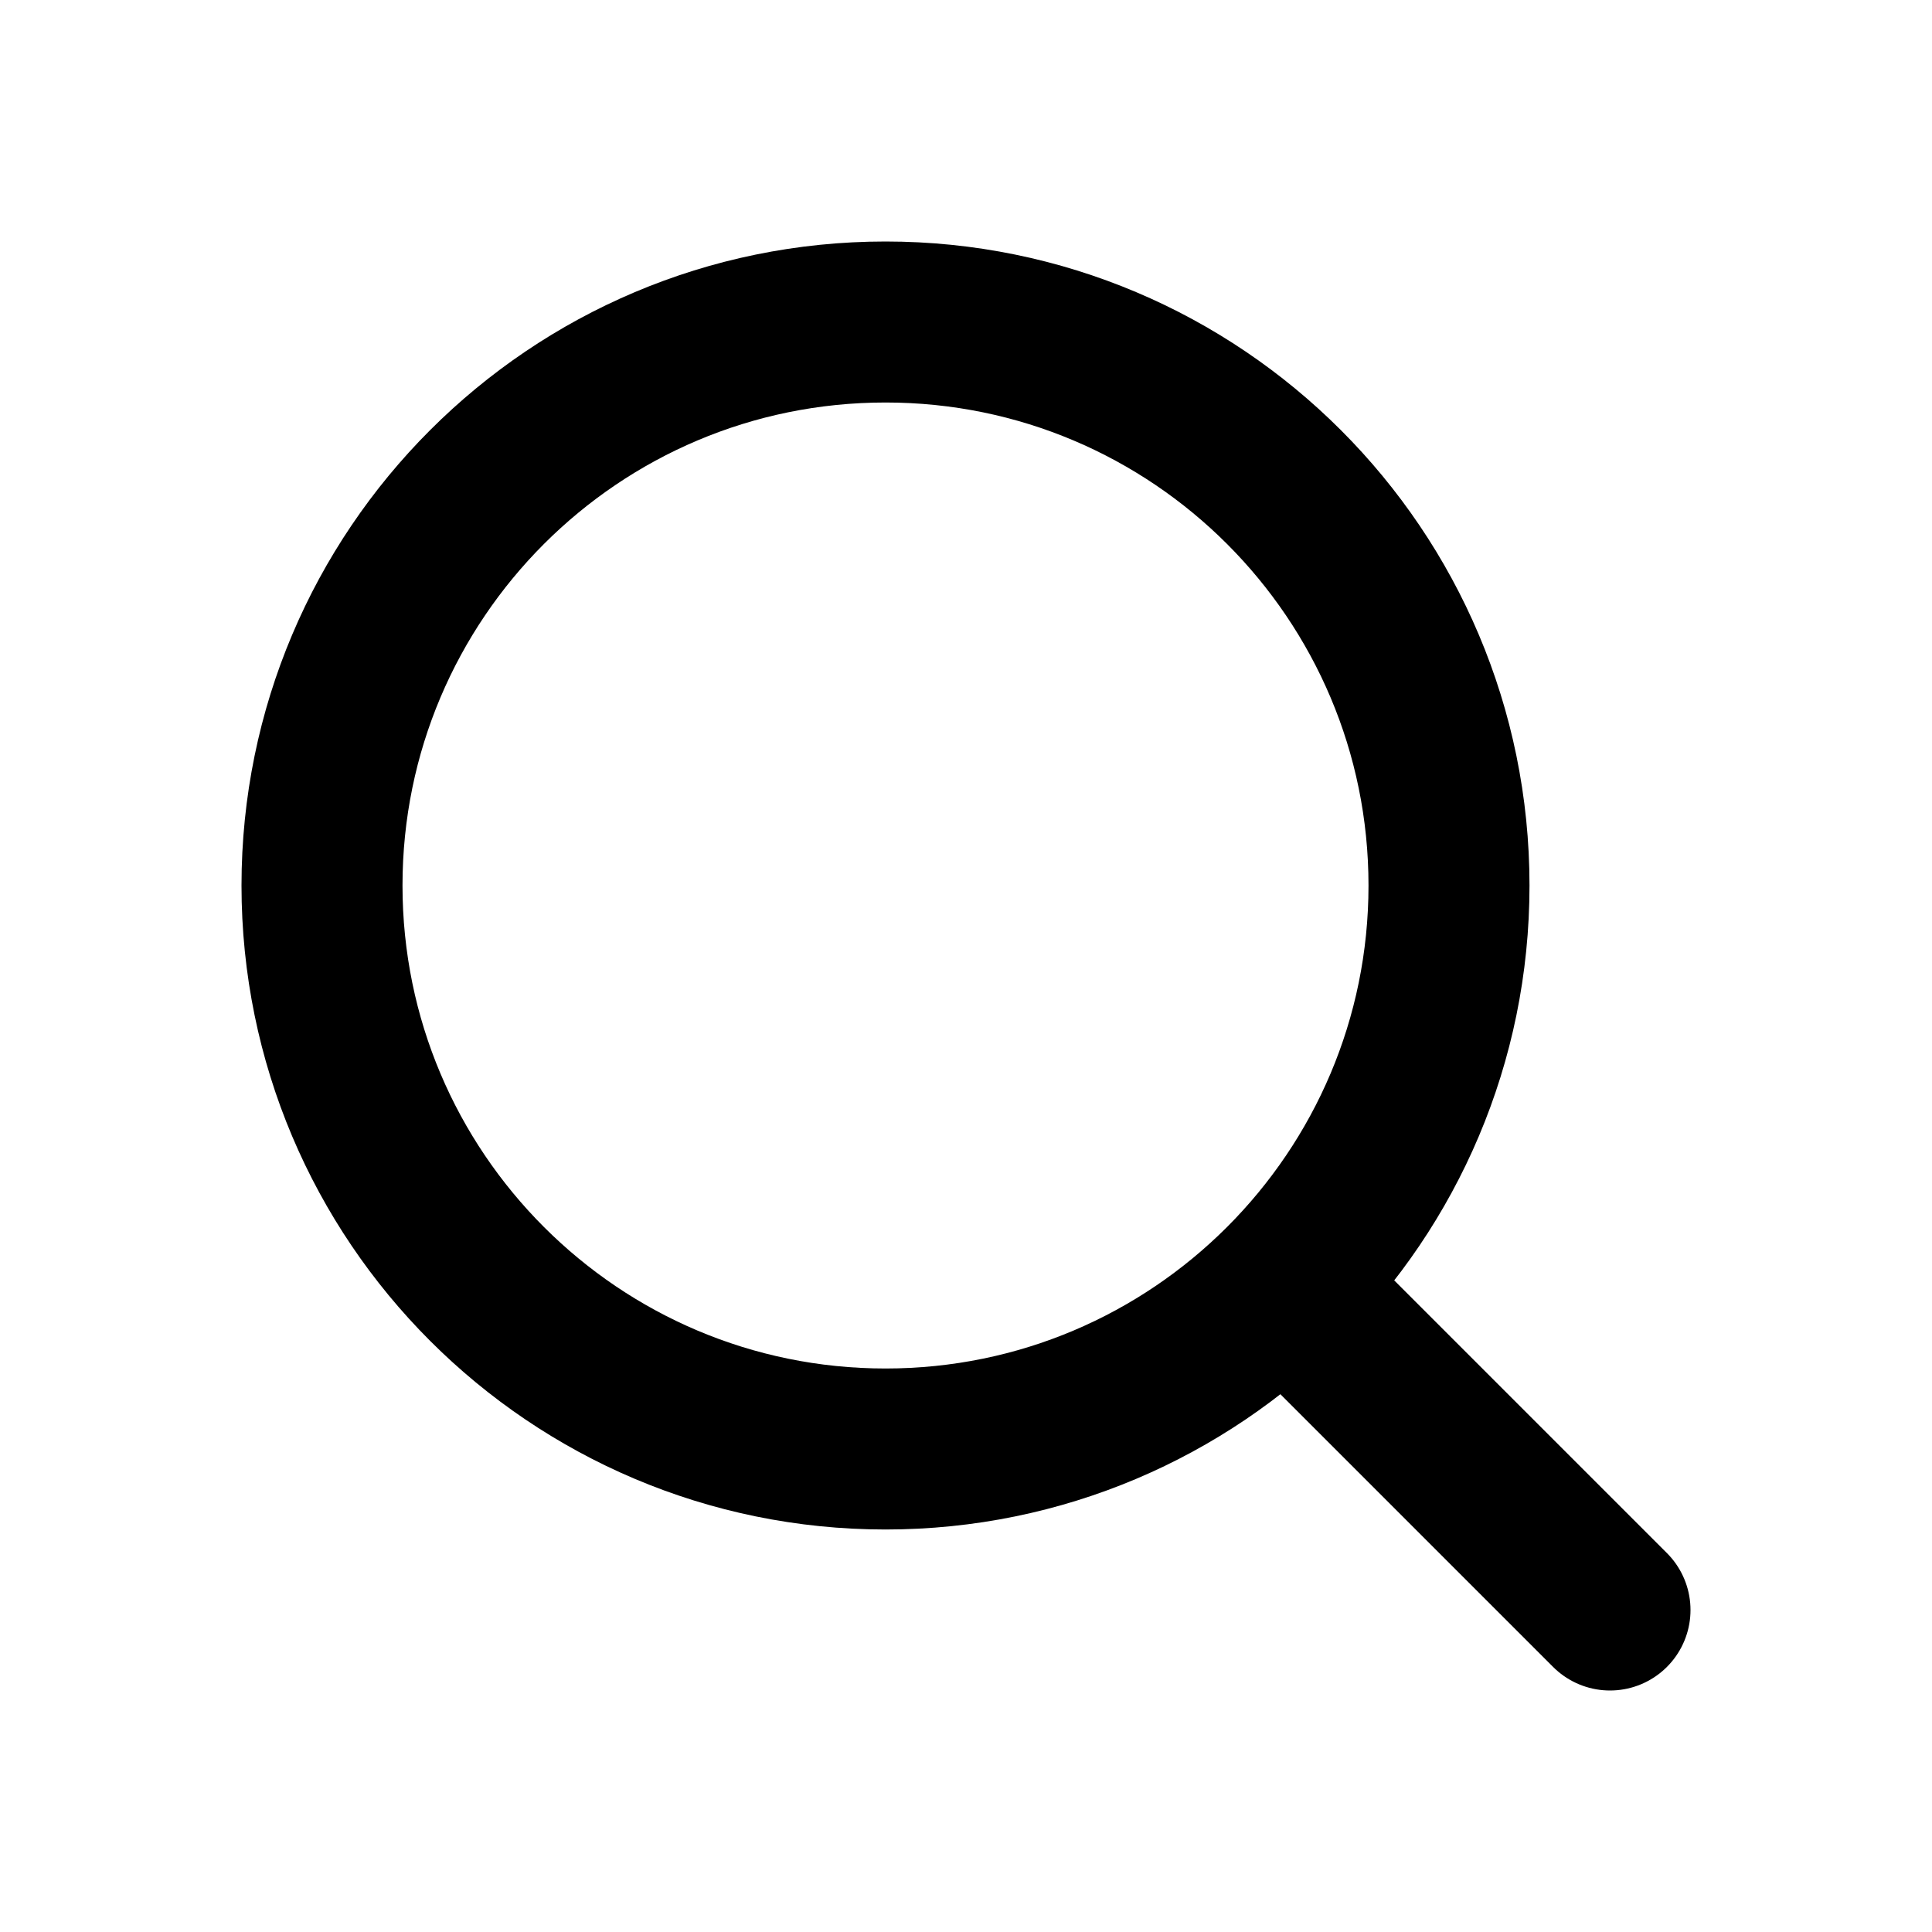
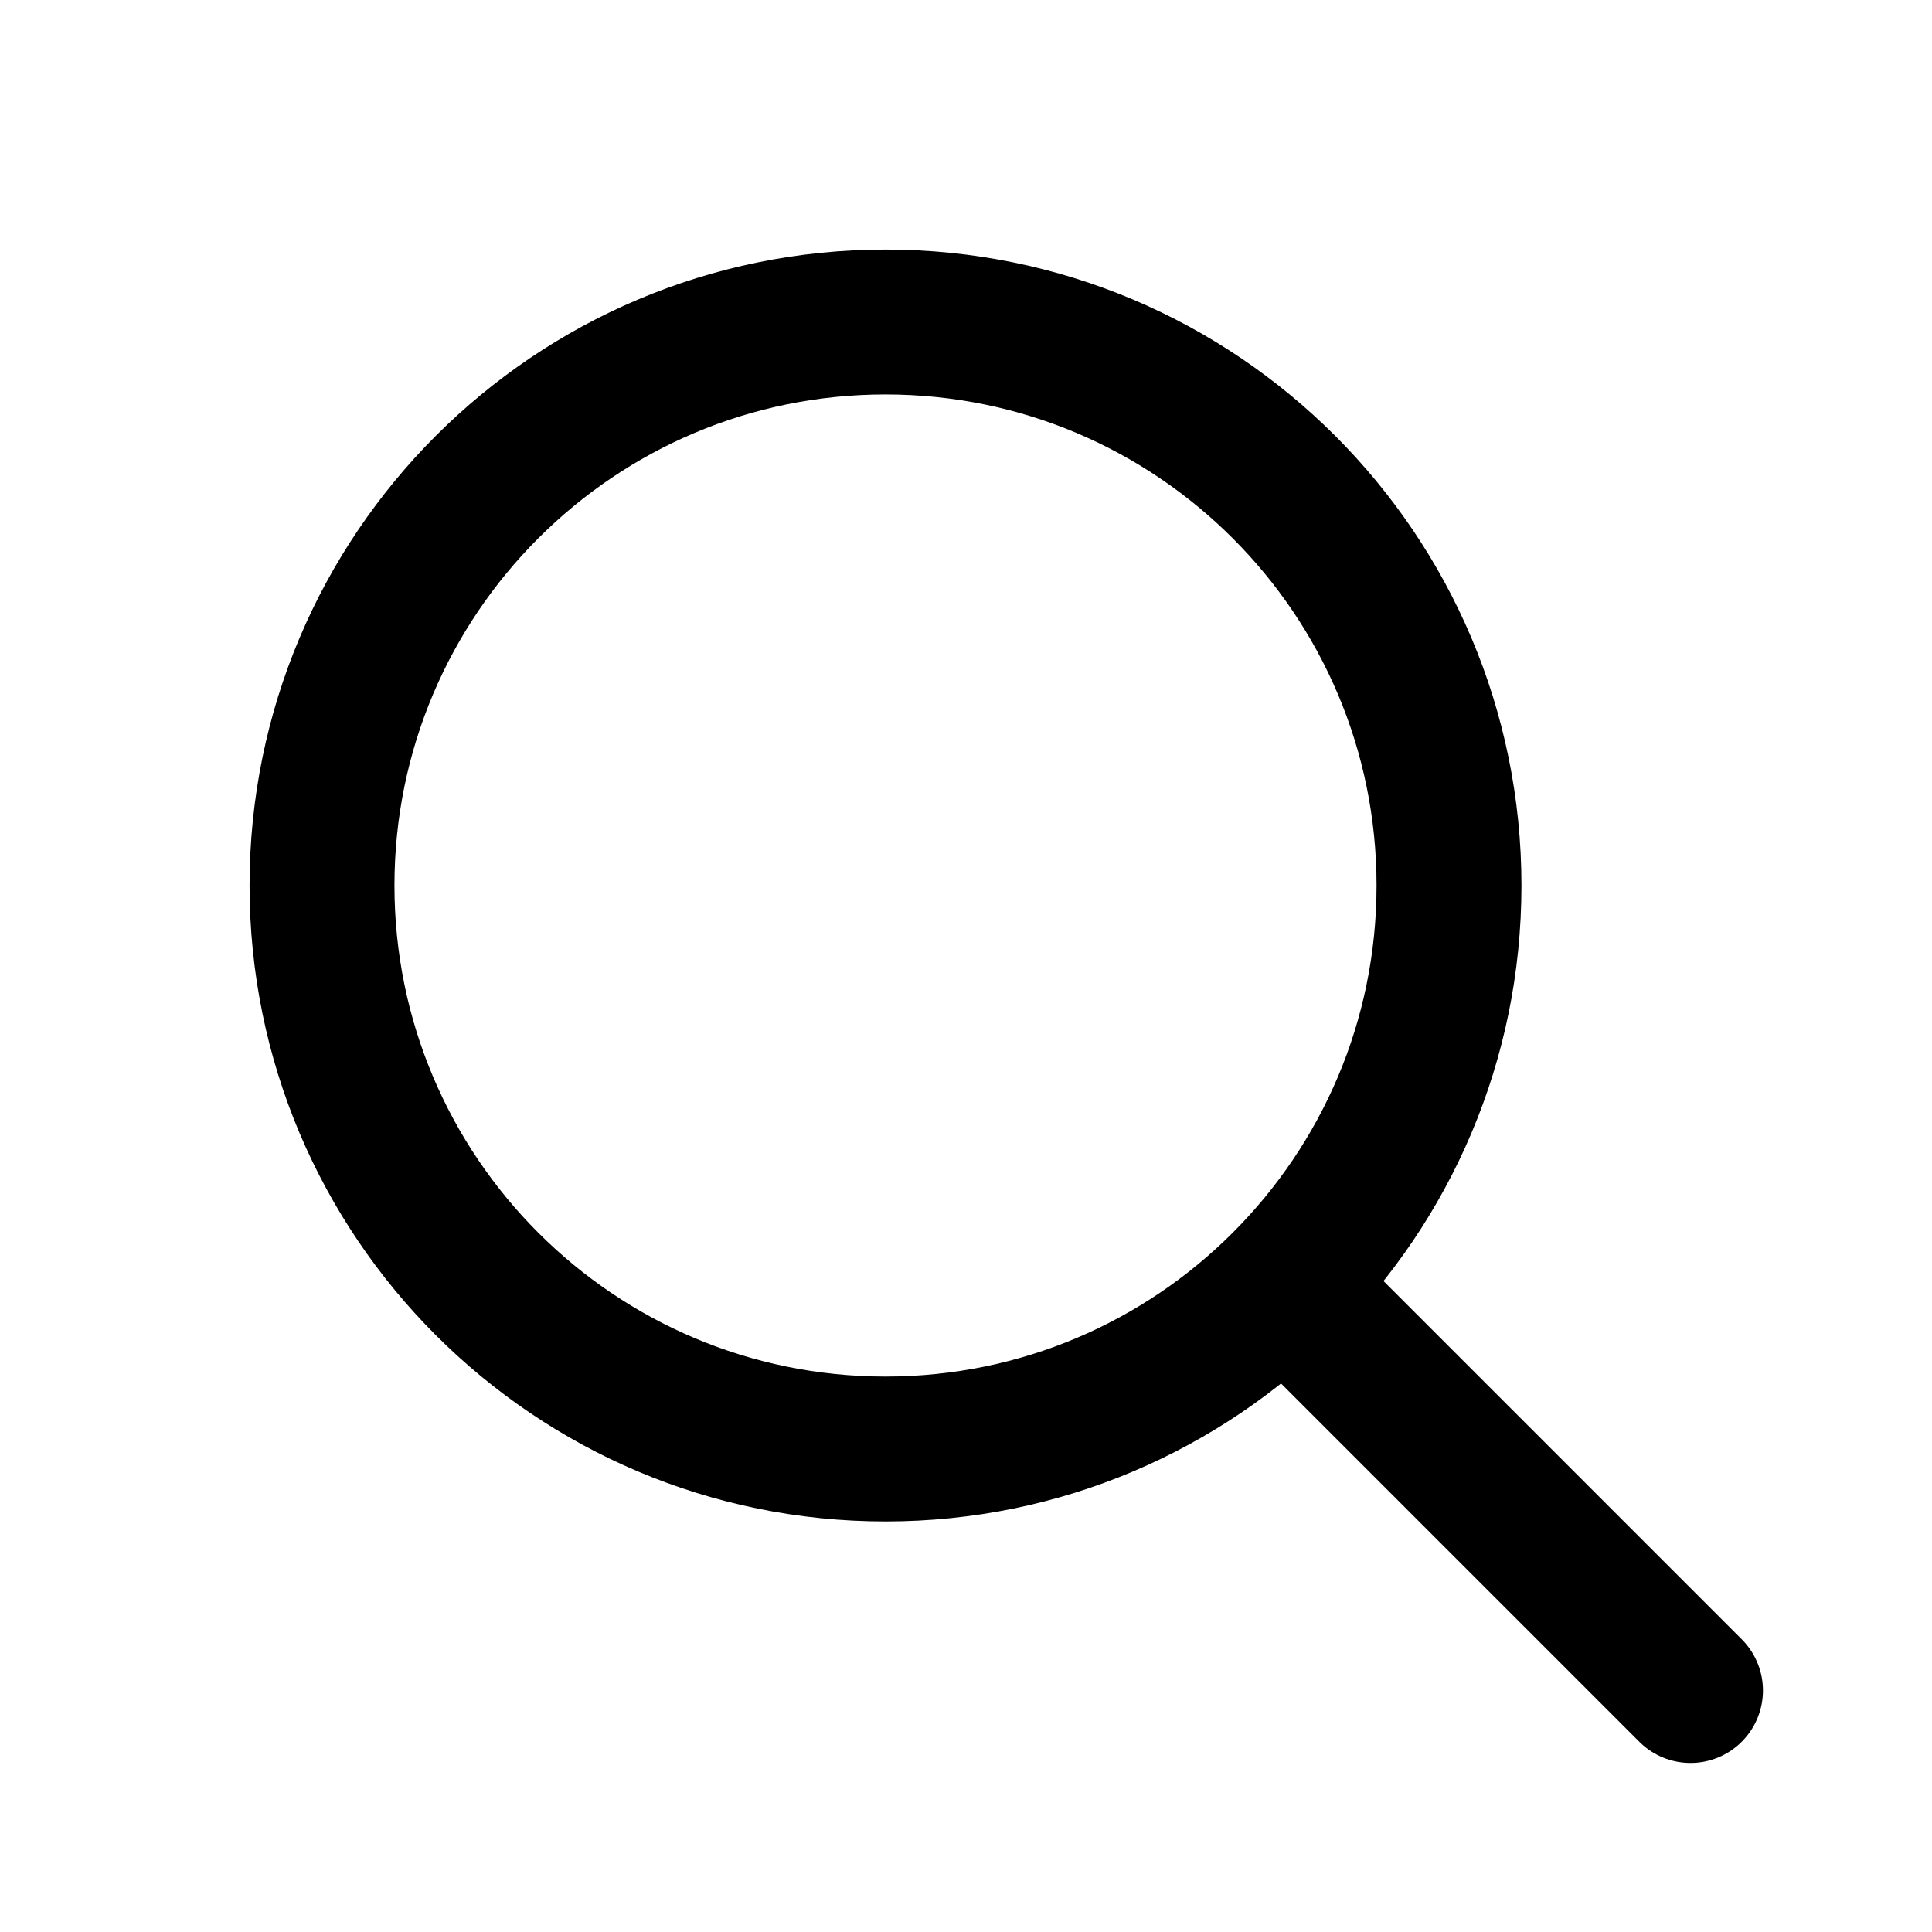
<svg xmlns="http://www.w3.org/2000/svg" viewBox="0 0 24 24" fill="none">
-   <circle cx="11" cy="11" r="7" stroke="currentColor" stroke-width="2" />
-   <path d="M20 20L16 16" stroke="currentColor" stroke-width="2" stroke-linecap="round" />
+   <circle cx="11" cy="11" r="7" stroke="currentColor" stroke-width="1.8" stroke-linecap="round" stroke-linejoin="round" />
+   <path d="M21 21L16 16" stroke="currentColor" stroke-width="1.8" stroke-linecap="round" stroke-linejoin="round" />
</svg>
